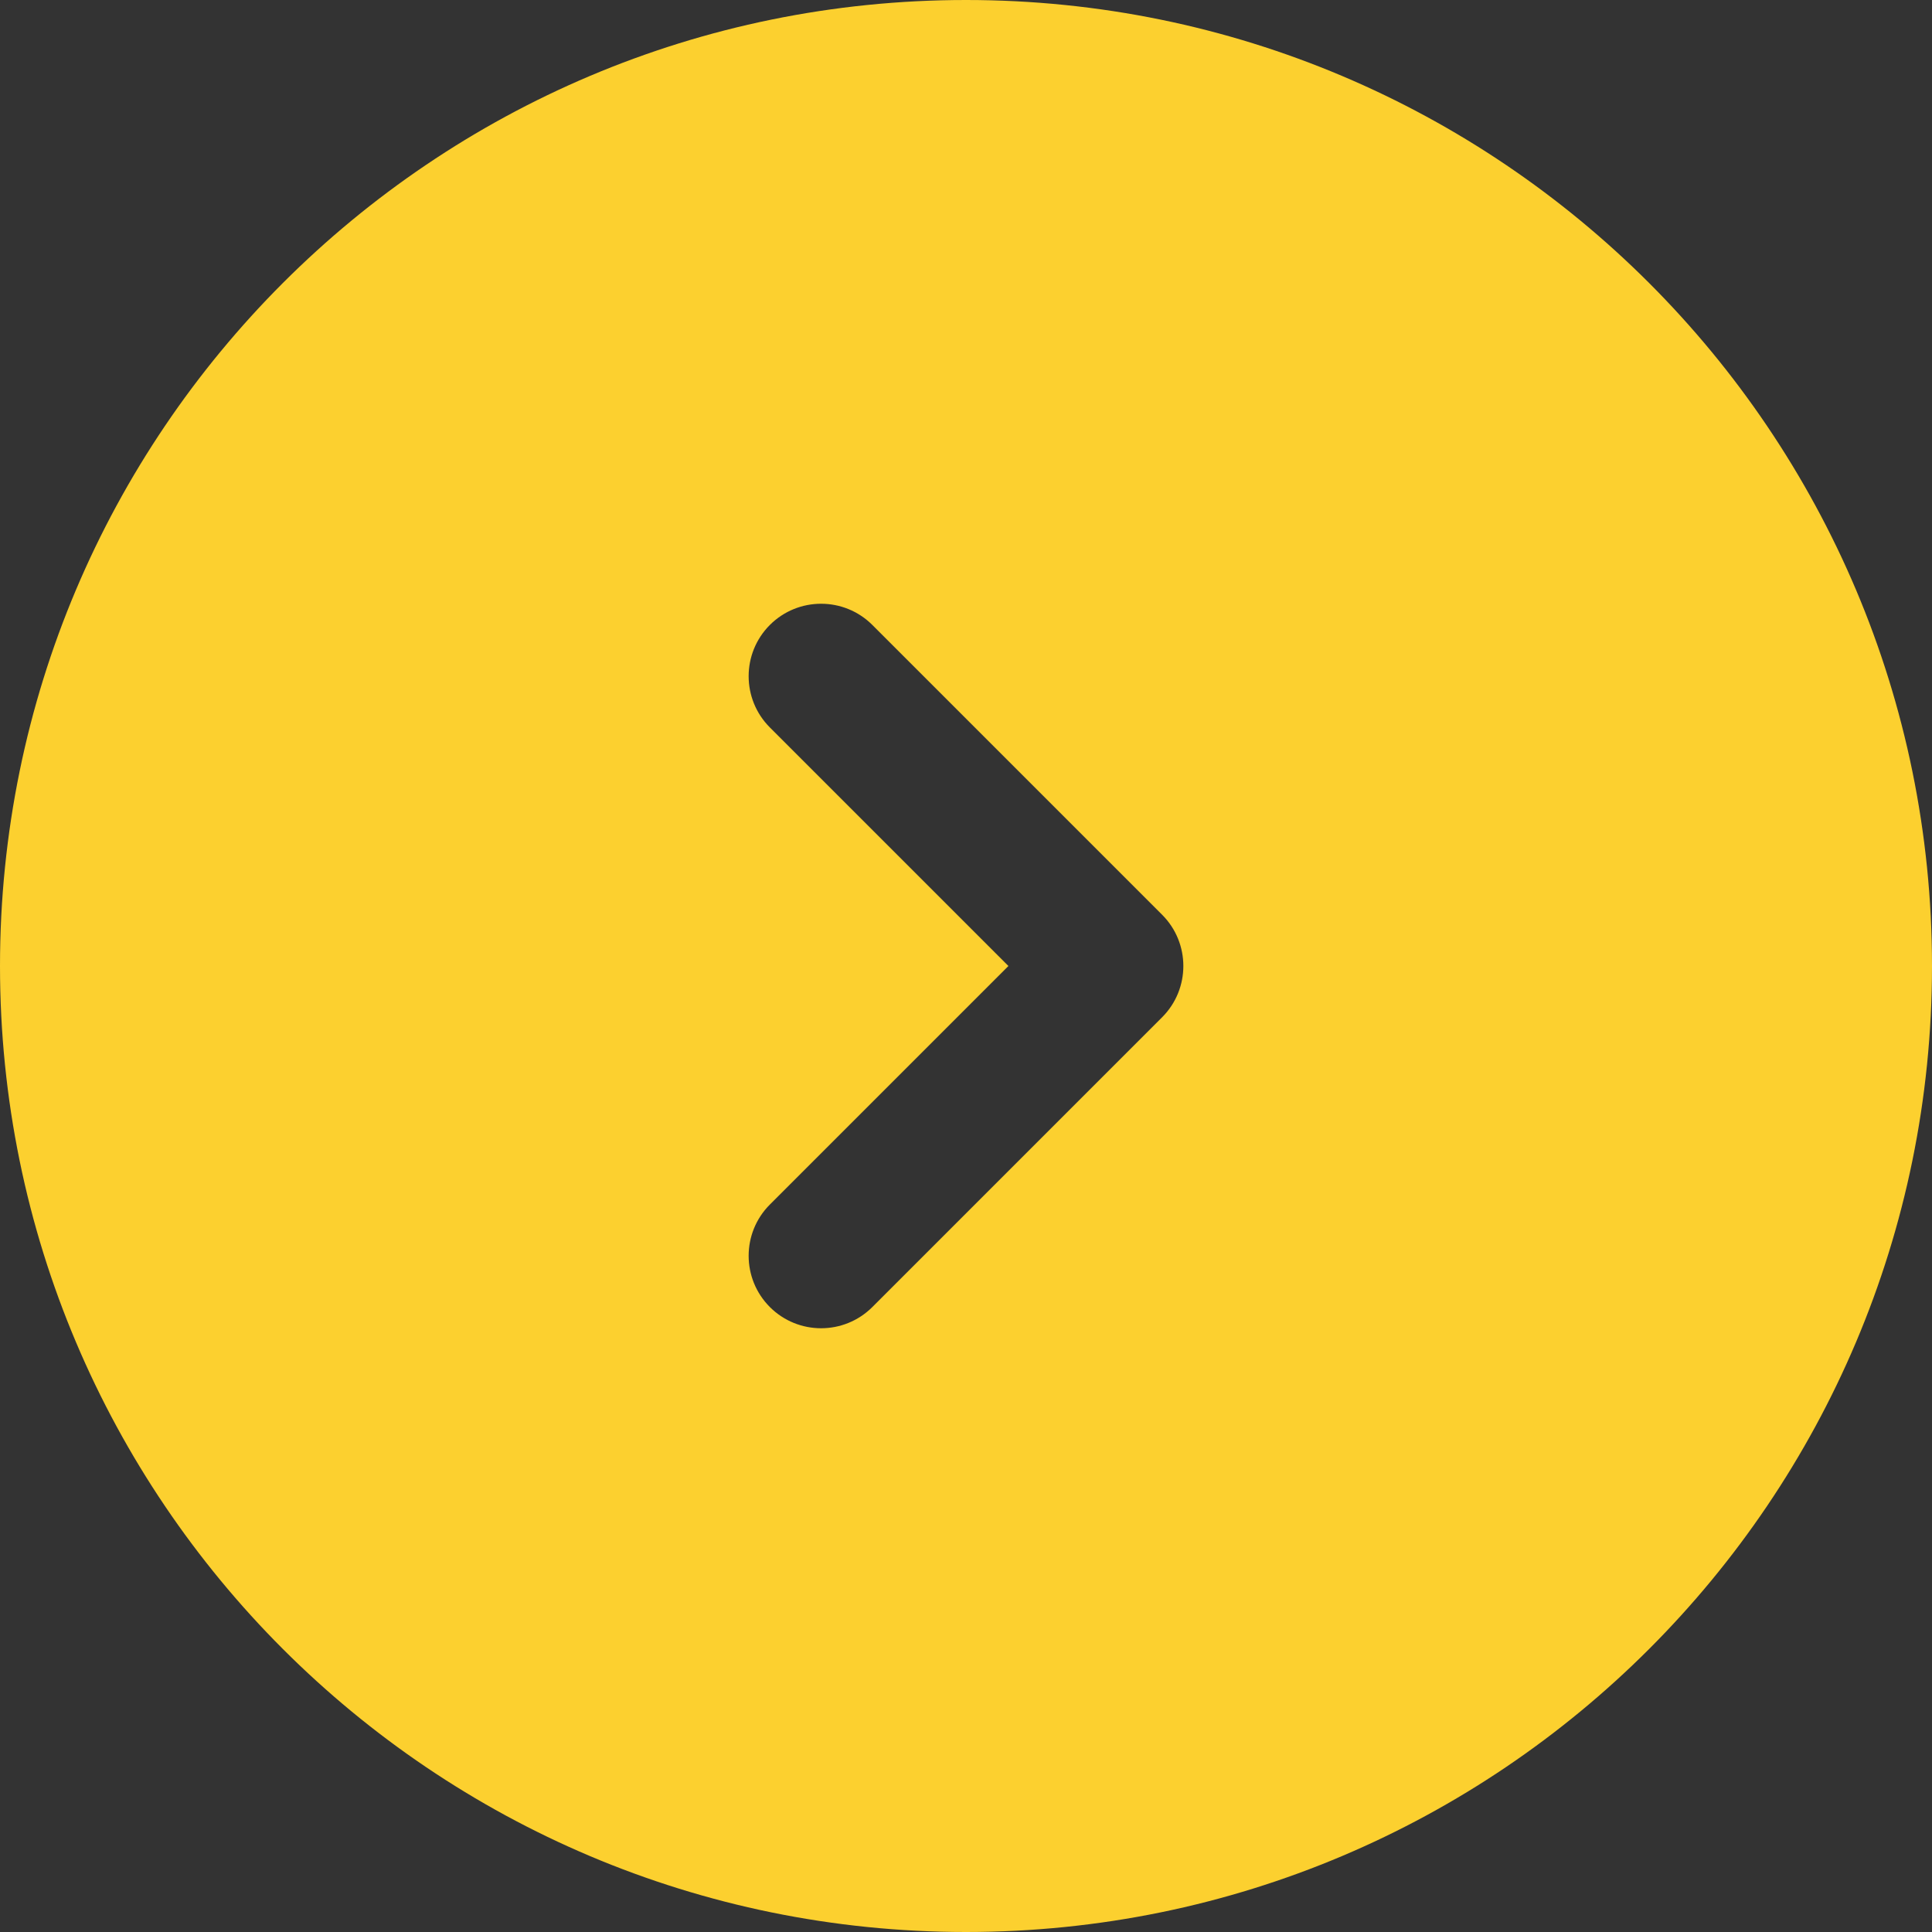
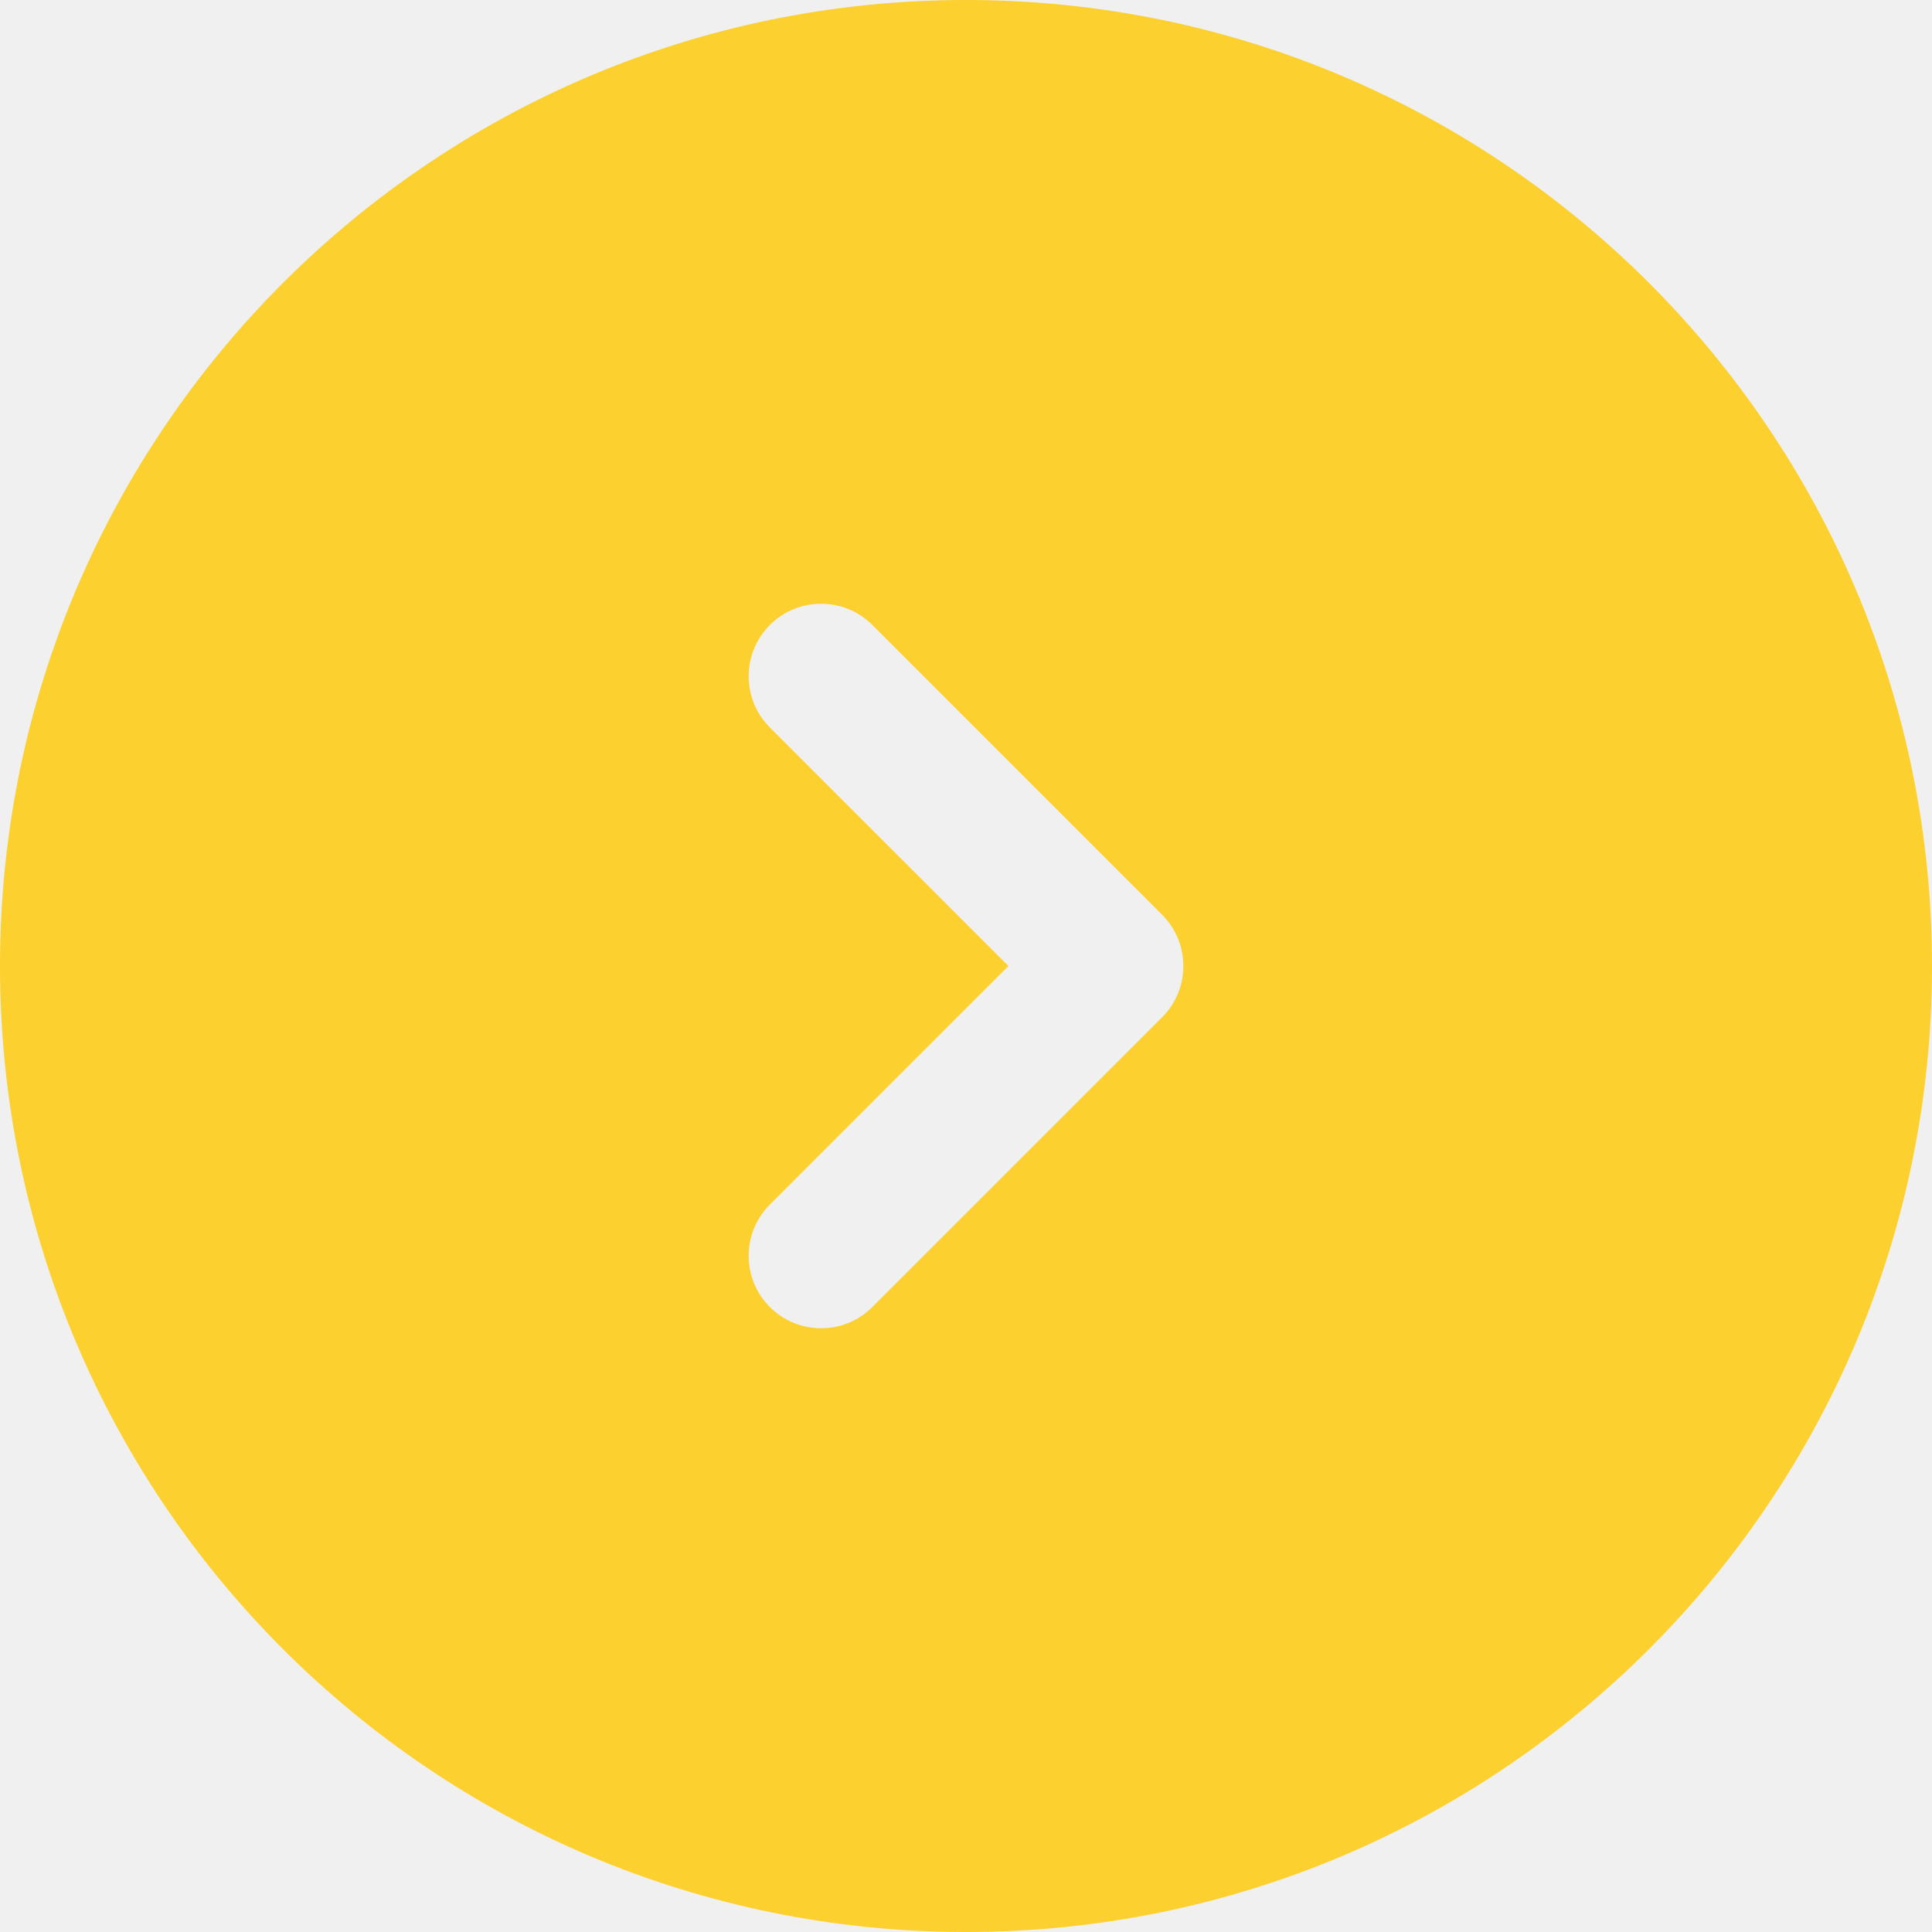
<svg xmlns="http://www.w3.org/2000/svg" width="44" height="44" viewBox="0 0 44 44" fill="none">
-   <rect width="44" height="44" fill="#1E1E1E" />
-   <g id="Header possibility">
-     <path d="M-1655 -753C-1655 -754.105 -1654.1 -755 -1653 -755H1489C1490.1 -755 1491 -754.105 1491 -753V2298C1491 2299.1 1490.1 2300 1489 2300H-1653C-1654.1 2300 -1655 2299.1 -1655 2298V-753Z" fill="#404040" />
-     <path d="M-1653 2296C-1651.9 2296 -1651 2296.9 -1651 2298H-1659C-1659 2301.31 -1656.31 2304 -1653 2304V2296ZM-1651 2298V2266.22H-1659V2298H-1651ZM-1651 2202.66V2139.09H-1659V2202.66H-1651ZM-1651 2075.53V2011.97H-1659V2075.53H-1651ZM-1651 1948.41V1884.84H-1659V1948.41H-1651ZM-1651 1821.28V1757.72H-1659V1821.28H-1651ZM-1651 1694.16V1630.59H-1659V1694.16H-1651ZM-1651 1567.03V1503.47H-1659V1567.03H-1651ZM-1651 1439.91V1376.34H-1659V1439.91H-1651ZM-1651 1312.78V1249.22H-1659V1312.78H-1651ZM-1651 1185.66V1122.09H-1659V1185.66H-1651ZM-1651 1058.53V994.969H-1659V1058.53H-1651ZM-1651 931.406V867.844H-1659V931.406H-1651ZM-1651 804.281V740.719H-1659V804.281H-1651ZM-1651 677.156V613.594H-1659V677.156H-1651ZM-1651 550.031V486.469H-1659V550.031H-1651ZM-1651 422.906V359.344H-1659V422.906H-1651ZM-1651 295.781V232.219H-1659V295.781H-1651ZM-1651 168.656V105.094H-1659V168.656H-1651ZM-1651 41.531V-22.031H-1659V41.531H-1651ZM-1651 -85.594V-149.156H-1659V-85.594H-1651ZM-1651 -212.719V-276.281H-1659V-212.719H-1651ZM-1651 -339.844V-403.406H-1659V-339.844H-1651ZM-1651 -466.969V-530.531H-1659V-466.969H-1651ZM-1651 -594.094V-657.656H-1659V-594.094H-1651ZM-1651 -721.219V-753H-1659V-721.219H-1651ZM-1651 -753C-1651 -751.895 -1651.9 -751 -1653 -751V-759C-1656.31 -759 -1659 -756.314 -1659 -753H-1651ZM-1653 -751H-1621.58V-759H-1653V-751ZM-1558.74 -751H-1495.9V-759H-1558.74V-751ZM-1433.06 -751H-1370.22V-759H-1433.06V-751ZM-1307.38 -751H-1244.54V-759H-1307.38V-751ZM-1181.7 -751H-1118.86V-759H-1181.7V-751ZM-1056.02 -751H-993.18V-759H-1056.02V-751ZM-930.34 -751H-867.5V-759H-930.34V-751ZM-804.66 -751H-741.82V-759H-804.66V-751ZM-678.98 -751H-616.14V-759H-678.98V-751ZM-553.3 -751H-490.46V-759H-553.3V-751ZM-427.62 -751H-364.78V-759H-427.62V-751ZM-301.94 -751H-239.1V-759H-301.94V-751ZM-176.26 -751H-113.42V-759H-176.26V-751ZM-50.58 -751H12.26V-759H-50.58V-751ZM75.1 -751H137.94V-759H75.1V-751ZM200.78 -751H263.62V-759H200.78V-751ZM326.46 -751H389.3V-759H326.46V-751ZM452.14 -751H514.98V-759H452.14V-751ZM577.82 -751H640.66V-759H577.82V-751ZM703.5 -751H766.34V-759H703.5V-751ZM829.18 -751H892.02V-759H829.18V-751ZM954.86 -751H1017.7V-759H954.86V-751ZM1080.54 -751H1143.38V-759H1080.54V-751ZM1206.22 -751H1269.06V-759H1206.22V-751ZM1331.9 -751H1394.74V-759H1331.9V-751ZM1457.58 -751H1489V-759H1457.58V-751ZM1489 -751C1487.9 -751 1487 -751.895 1487 -753H1495C1495 -756.314 1492.31 -759 1489 -759V-751ZM1487 -753V-721.219H1495V-753H1487ZM1487 -657.656V-594.094H1495V-657.656H1487ZM1487 -530.531V-466.969H1495V-530.531H1487ZM1487 -403.406V-339.844H1495V-403.406H1487ZM1487 -276.281V-212.719H1495V-276.281H1487ZM1487 -149.156V-85.594H1495V-149.156H1487ZM1487 -22.031V41.531H1495V-22.031H1487ZM1487 105.094V168.656H1495V105.094H1487ZM1487 232.219V295.781H1495V232.219H1487ZM1487 359.344V422.906H1495V359.344H1487ZM1487 486.469V550.031H1495V486.469H1487ZM1487 613.594V677.156H1495V613.594H1487ZM1487 740.719V804.281H1495V740.719H1487ZM1487 867.844V931.406H1495V867.844H1487ZM1487 994.969V1058.53H1495V994.969H1487ZM1487 1122.09V1185.66H1495V1122.09H1487ZM1487 1249.22V1312.78H1495V1249.22H1487ZM1487 1376.34V1439.91H1495V1376.34H1487ZM1487 1503.47V1567.03H1495V1503.47H1487ZM1487 1630.59V1694.16H1495V1630.59H1487ZM1487 1757.72V1821.28H1495V1757.72H1487ZM1487 1884.84V1948.41H1495V1884.84H1487ZM1487 2011.97V2075.53H1495V2011.97H1487ZM1487 2139.09V2202.66H1495V2139.09H1487ZM1487 2266.22V2298H1495V2266.22H1487ZM1487 2298C1487 2296.9 1487.9 2296 1489 2296V2304C1492.31 2304 1495 2301.31 1495 2298H1487ZM1489 2296H1457.58V2304H1489V2296ZM1394.74 2296H1331.9V2304H1394.74V2296ZM1269.06 2296H1206.22V2304H1269.06V2296ZM1143.38 2296H1080.54V2304H1143.38V2296ZM1017.7 2296H954.86V2304H1017.7V2296ZM892.02 2296H829.18V2304H892.02V2296ZM766.34 2296H703.5V2304H766.34V2296ZM640.66 2296H577.82V2304H640.66V2296ZM514.98 2296H452.14V2304H514.98V2296ZM389.3 2296H326.46V2304H389.3V2296ZM263.62 2296H200.78V2304H263.62V2296ZM137.94 2296H75.1V2304H137.94V2296ZM12.26 2296H-50.58V2304H12.26V2296ZM-113.42 2296H-176.26V2304H-113.42V2296ZM-239.1 2296H-301.94V2304H-239.1V2296ZM-364.78 2296H-427.62V2304H-364.78V2296ZM-490.46 2296H-553.3V2304H-490.46V2296ZM-616.14 2296H-678.98V2304H-616.14V2296ZM-741.82 2296H-804.66V2304H-741.82V2296ZM-867.5 2296H-930.34V2304H-867.5V2296ZM-993.18 2296H-1056.02V2304H-993.18V2296ZM-1118.86 2296H-1181.7V2304H-1118.86V2296ZM-1244.54 2296H-1307.38V2304H-1244.54V2296ZM-1370.22 2296H-1433.06V2304H-1370.22V2296ZM-1495.9 2296H-1558.74V2304H-1495.9V2296ZM-1621.58 2296H-1653V2304H-1621.58V2296Z" fill="white" />
-     <g id="Landing user login - desktop">
-       <rect width="1440" height="340" transform="translate(-1272 -251)" fill="#F4F5F7" />
-       <g id="Banner - User Login">
-         <g clip-path="url(#clip0_0_1)">
-           <rect x="-1192" y="-140" width="1280" height="210" rx="20" fill="#333333" />
-           <rect id="Rectangle 9" x="-56" width="104" height="44" fill="#333333" />
-           <g id="Group 7">
-             <rect id="Rectangle 8" x="11" y="13.898" width="21.083" height="26.644" fill="#333333" />
-             <path id="Vector" fill-rule="evenodd" clip-rule="evenodd" d="M22 44C34.15 44 44 34.15 44 22C44 9.85 34.15 0 22 0C9.85 0 0 9.85 0 22C0 34.15 9.85 44 22 44ZM17.533 14.233C18.178 13.589 19.222 13.589 19.867 14.233L26.467 20.833C27.111 21.478 27.111 22.522 26.467 23.167L19.867 29.767C19.222 30.411 18.178 30.411 17.533 29.767C16.889 29.122 16.889 28.078 17.533 27.433L22.966 22L17.533 16.567C16.889 15.922 16.889 14.878 17.533 14.233Z" fill="#FCD02F" />
-           </g>
-         </g>
-       </g>
-     </g>
-   </g>
-   <defs>
-     <clipPath id="clip0_0_1">
-       <rect x="-1192" y="-140" width="1280" height="210" rx="20" fill="white" />
-     </clipPath>
-   </defs>
+   <path fill-rule="evenodd" clip-rule="evenodd" d="M22 44C34.15 44 44 34.15 44 22C44 9.85 34.15 0 22 0C9.85 0 0 9.85 0 22C0 34.15 9.85 44 22 44ZM17.533 14.233C18.178 13.589 19.222 13.589 19.867 14.233L26.467 20.833C27.111 21.478 27.111 22.522 26.467 23.167L19.867 29.767C19.222 30.411 18.178 30.411 17.533 29.767C16.889 29.122 16.889 28.078 17.533 27.433L22.966 22L17.533 16.567C16.889 15.922 16.889 14.878 17.533 14.233Z" fill="#FCD02F" />
</svg>
